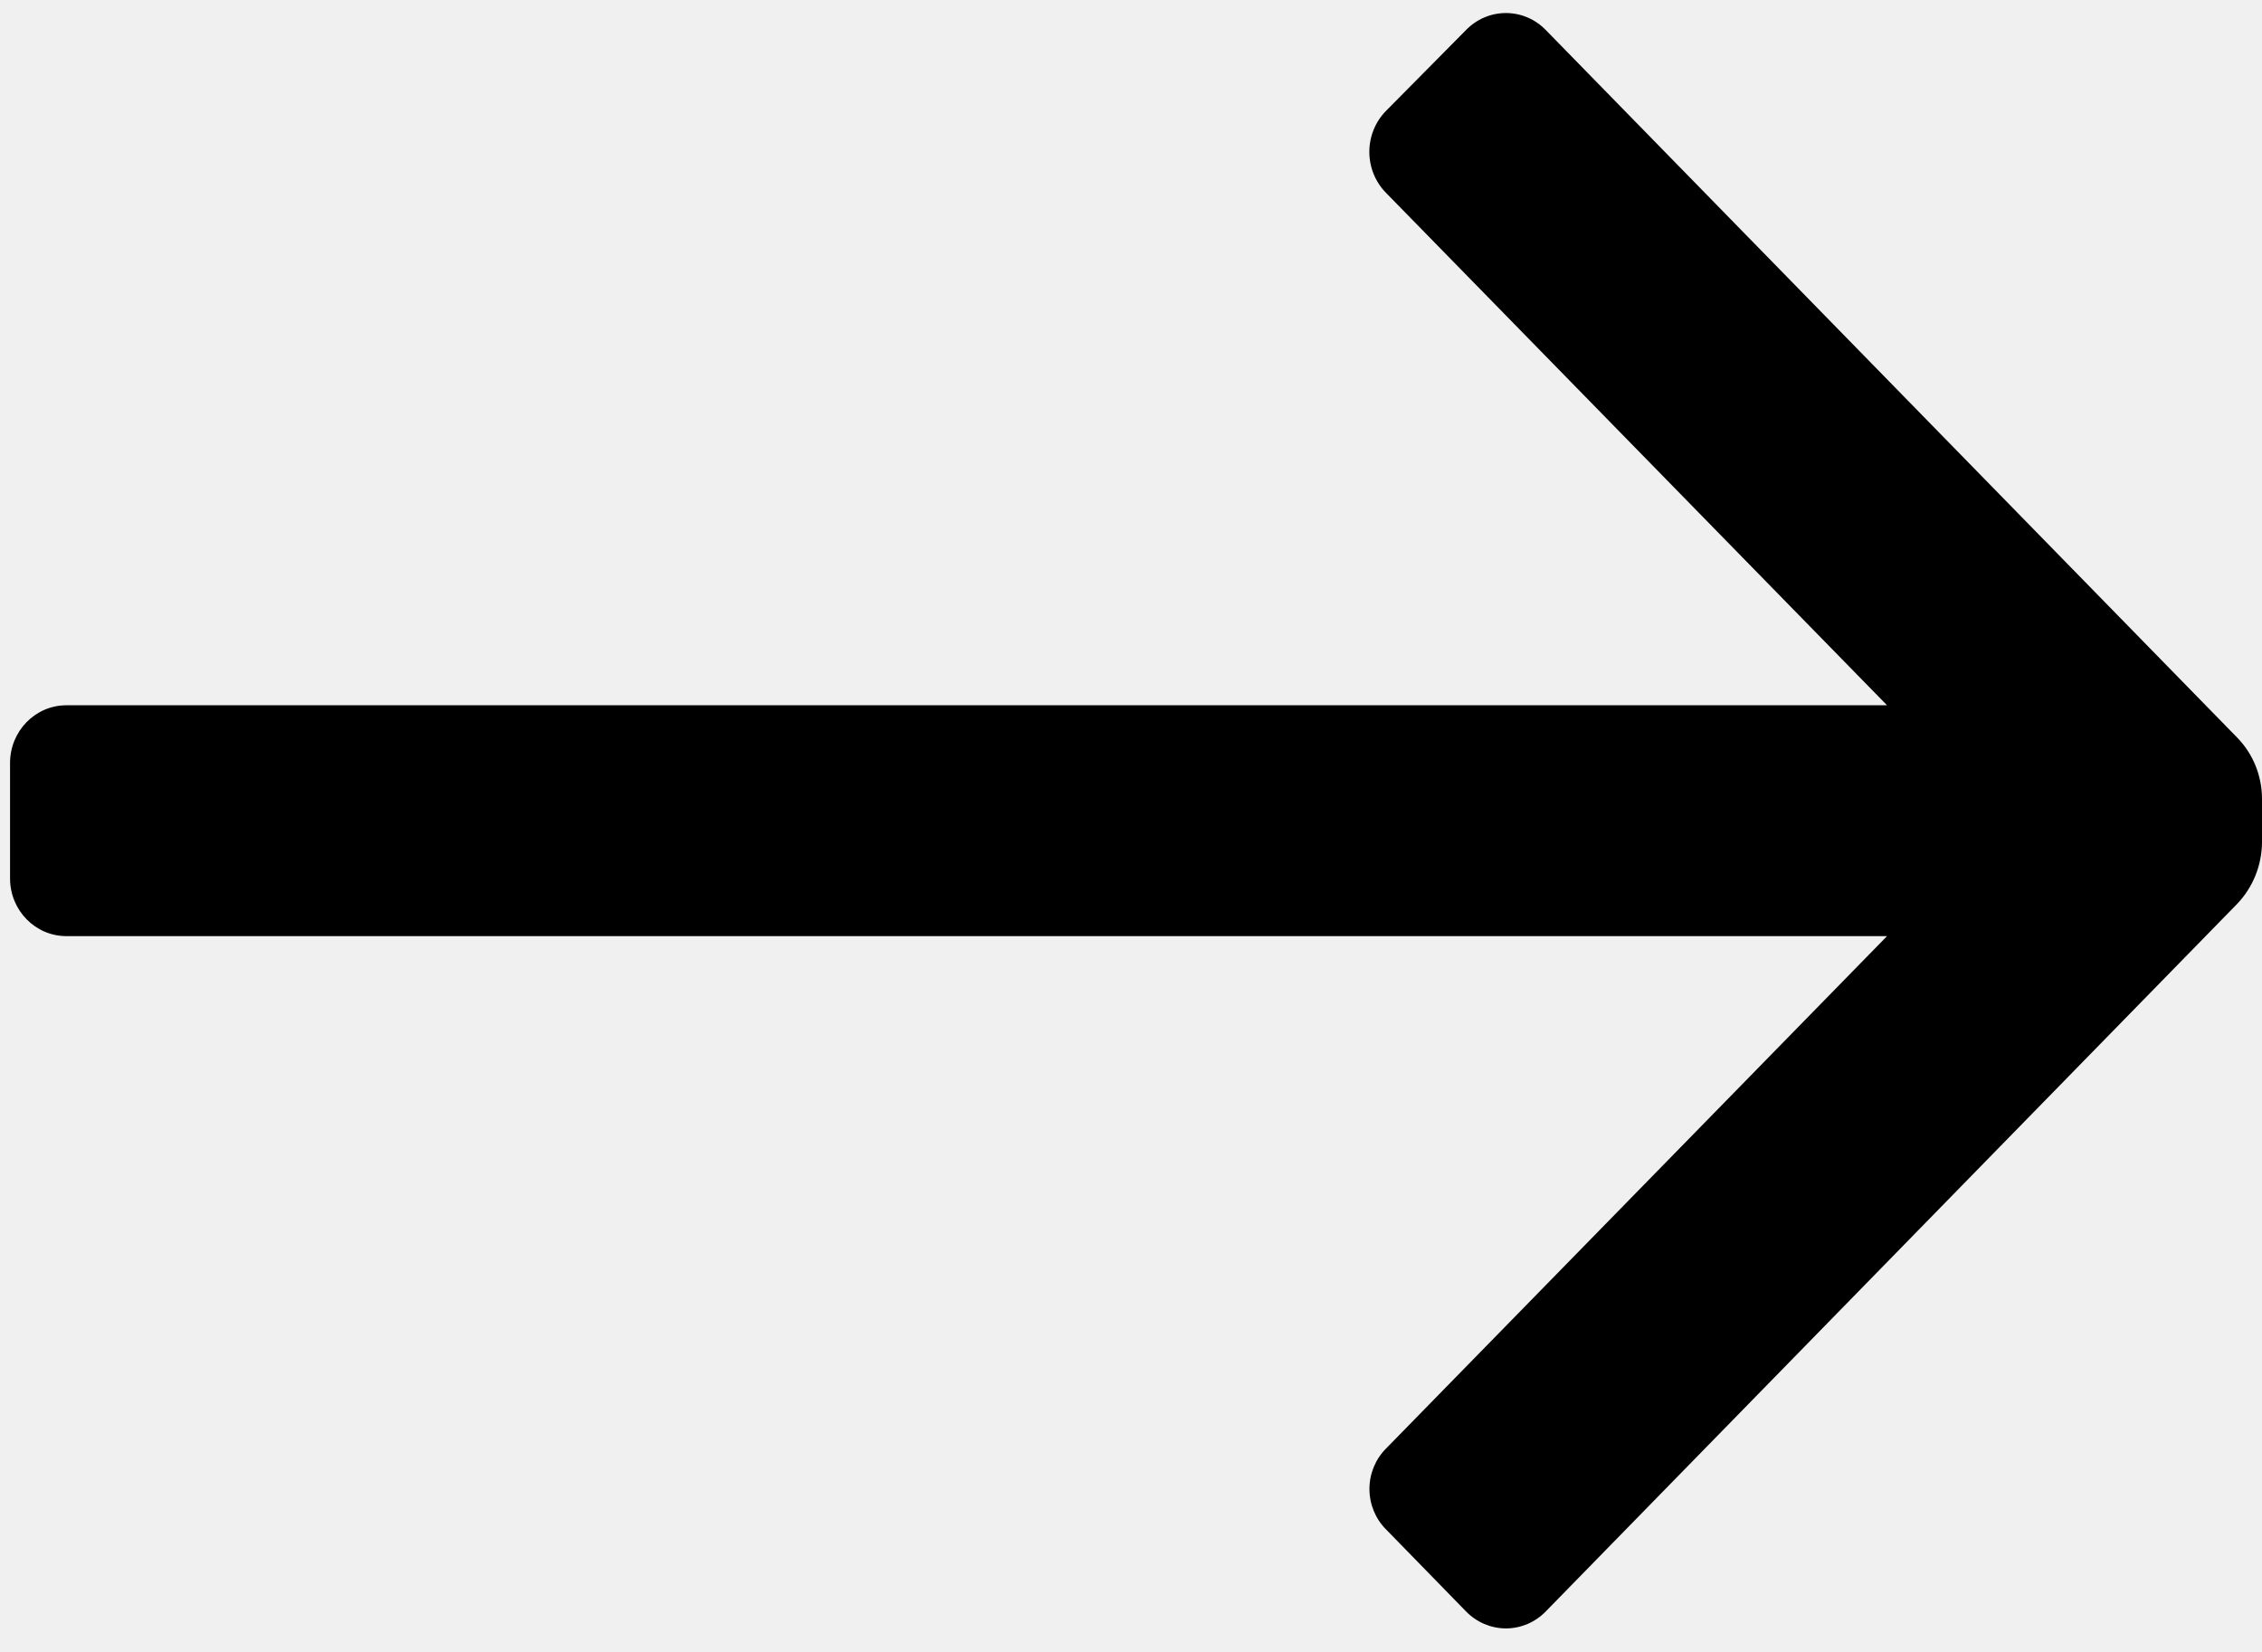
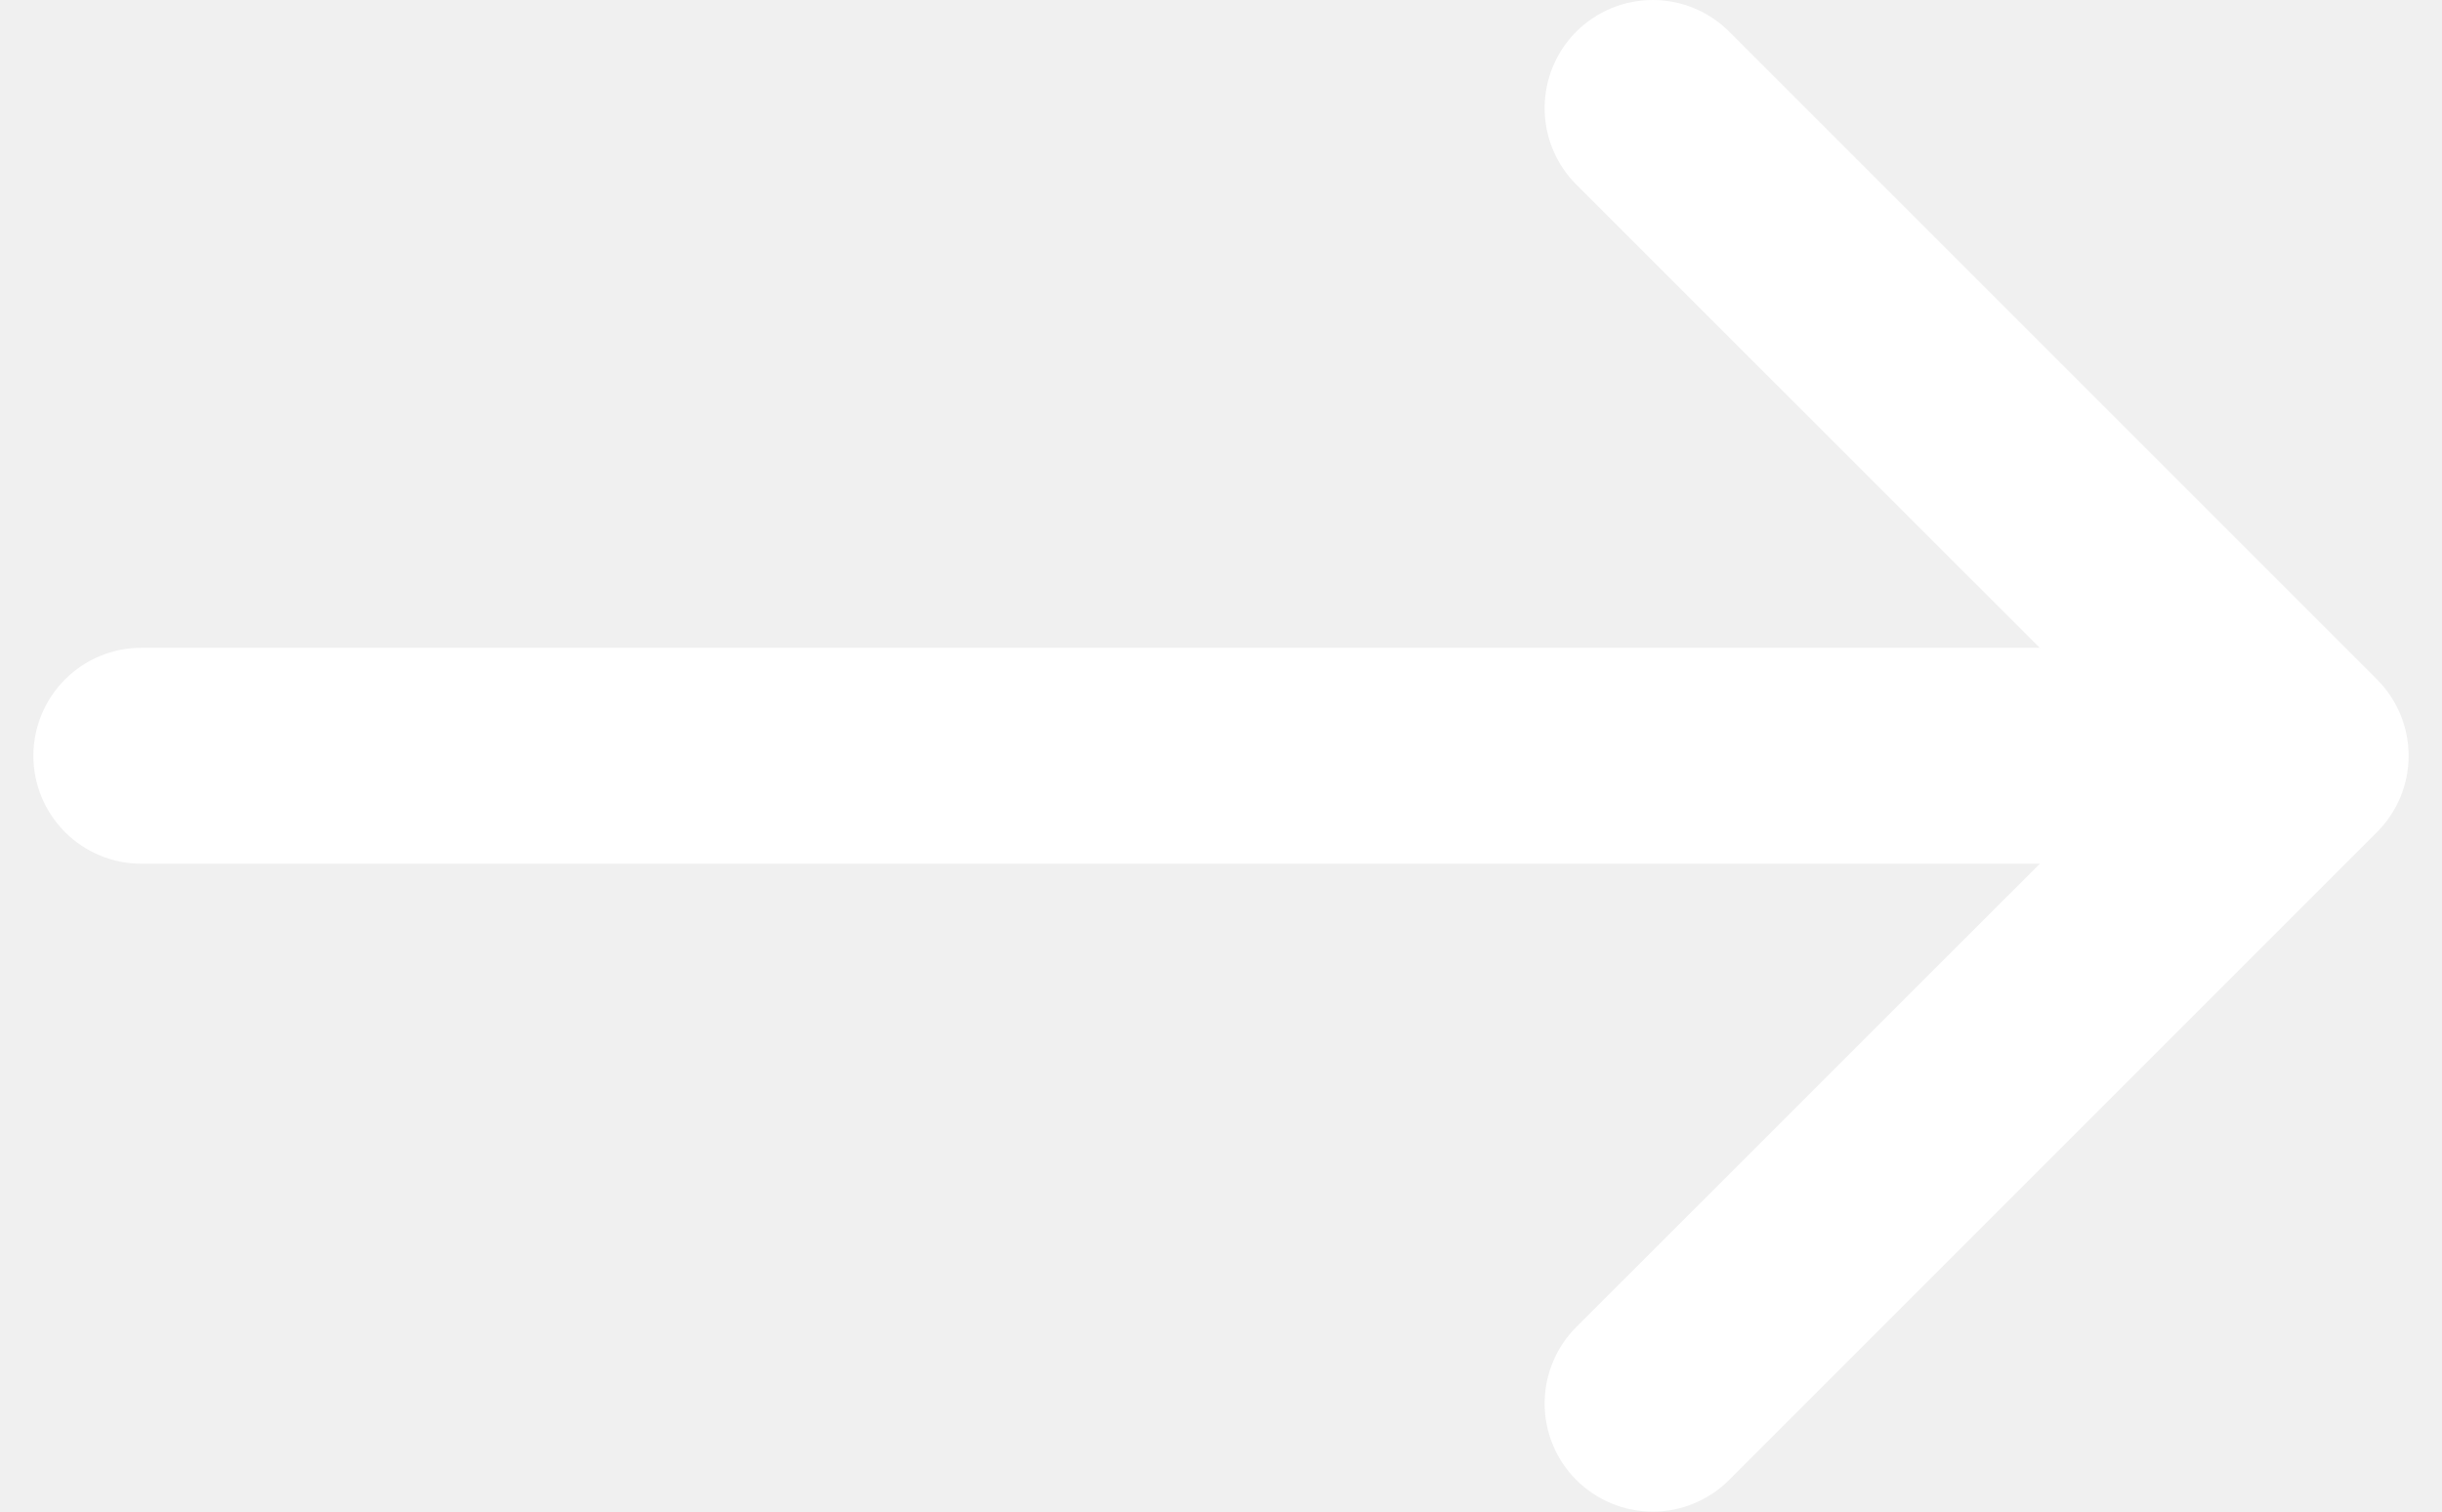
- <svg xmlns="http://www.w3.org/2000/svg" width="63" height="46" viewBox="0 0 63 46" fill="none">
-   <path d="M0.28 24.468V21.253C0.28 20.365 0.982 19.645 1.848 19.645H52.557L38.602 5.371C38.305 5.07 38.138 4.659 38.138 4.23C38.138 3.802 38.305 3.391 38.602 3.089L40.828 0.839C41.123 0.534 41.524 0.363 41.942 0.363C42.36 0.363 42.761 0.534 43.055 0.839L62.31 20.546C62.751 20.997 62.999 21.61 63 22.249V23.471C62.993 24.109 62.745 24.719 62.31 25.175L43.055 44.882C42.761 45.186 42.36 45.358 41.942 45.358C41.524 45.358 41.123 45.186 40.828 44.882L38.602 42.599C38.307 42.303 38.141 41.898 38.141 41.474C38.141 41.051 38.307 40.645 38.602 40.349L52.557 26.075H1.848C0.982 26.075 0.28 25.355 0.28 24.468Z" fill="black" />
+ <svg xmlns="http://www.w3.org/2000/svg" width="21" height="13" viewBox="0 0 21 13" fill="none">
+   <path fill-rule="evenodd" clip-rule="evenodd" d="M13.555 12.727C13.469 12.641 13.4 12.539 13.354 12.426C13.307 12.313 13.283 12.192 13.283 12.07C13.283 11.948 13.307 11.827 13.354 11.714C13.4 11.601 13.469 11.499 13.555 11.413L18.47 6.5L13.555 1.587C13.381 1.413 13.283 1.176 13.283 0.93C13.283 0.683 13.381 0.447 13.555 0.272C13.73 0.098 13.966 -2.98767e-08 14.213 -4.06528e-08C14.459 -5.1429e-08 14.696 0.098 14.87 0.272L20.44 5.842C20.527 5.929 20.595 6.031 20.642 6.144C20.689 6.257 20.713 6.378 20.713 6.5C20.713 6.622 20.689 6.743 20.642 6.856C20.595 6.968 20.527 7.071 20.44 7.157L14.87 12.727C14.784 12.814 14.681 12.882 14.568 12.929C14.456 12.976 14.335 13 14.213 13C14.091 13 13.97 12.976 13.857 12.929C13.744 12.882 13.642 12.814 13.555 12.727Z" fill="white" />
+   <path fill-rule="evenodd" clip-rule="evenodd" d="M0.287 6.5C0.287 6.254 0.385 6.018 0.559 5.843C0.733 5.669 0.969 5.571 1.215 5.571L17.926 5.571C18.172 5.571 18.409 5.669 18.583 5.843C18.757 6.018 18.855 6.254 18.855 6.5C18.855 6.746 18.757 6.982 18.583 7.156C18.409 7.33 18.172 7.428 17.926 7.428L1.215 7.428C0.969 7.428 0.733 7.33 0.559 7.156C0.385 6.982 0.287 6.746 0.287 6.5Z" fill="white" />
</svg>
